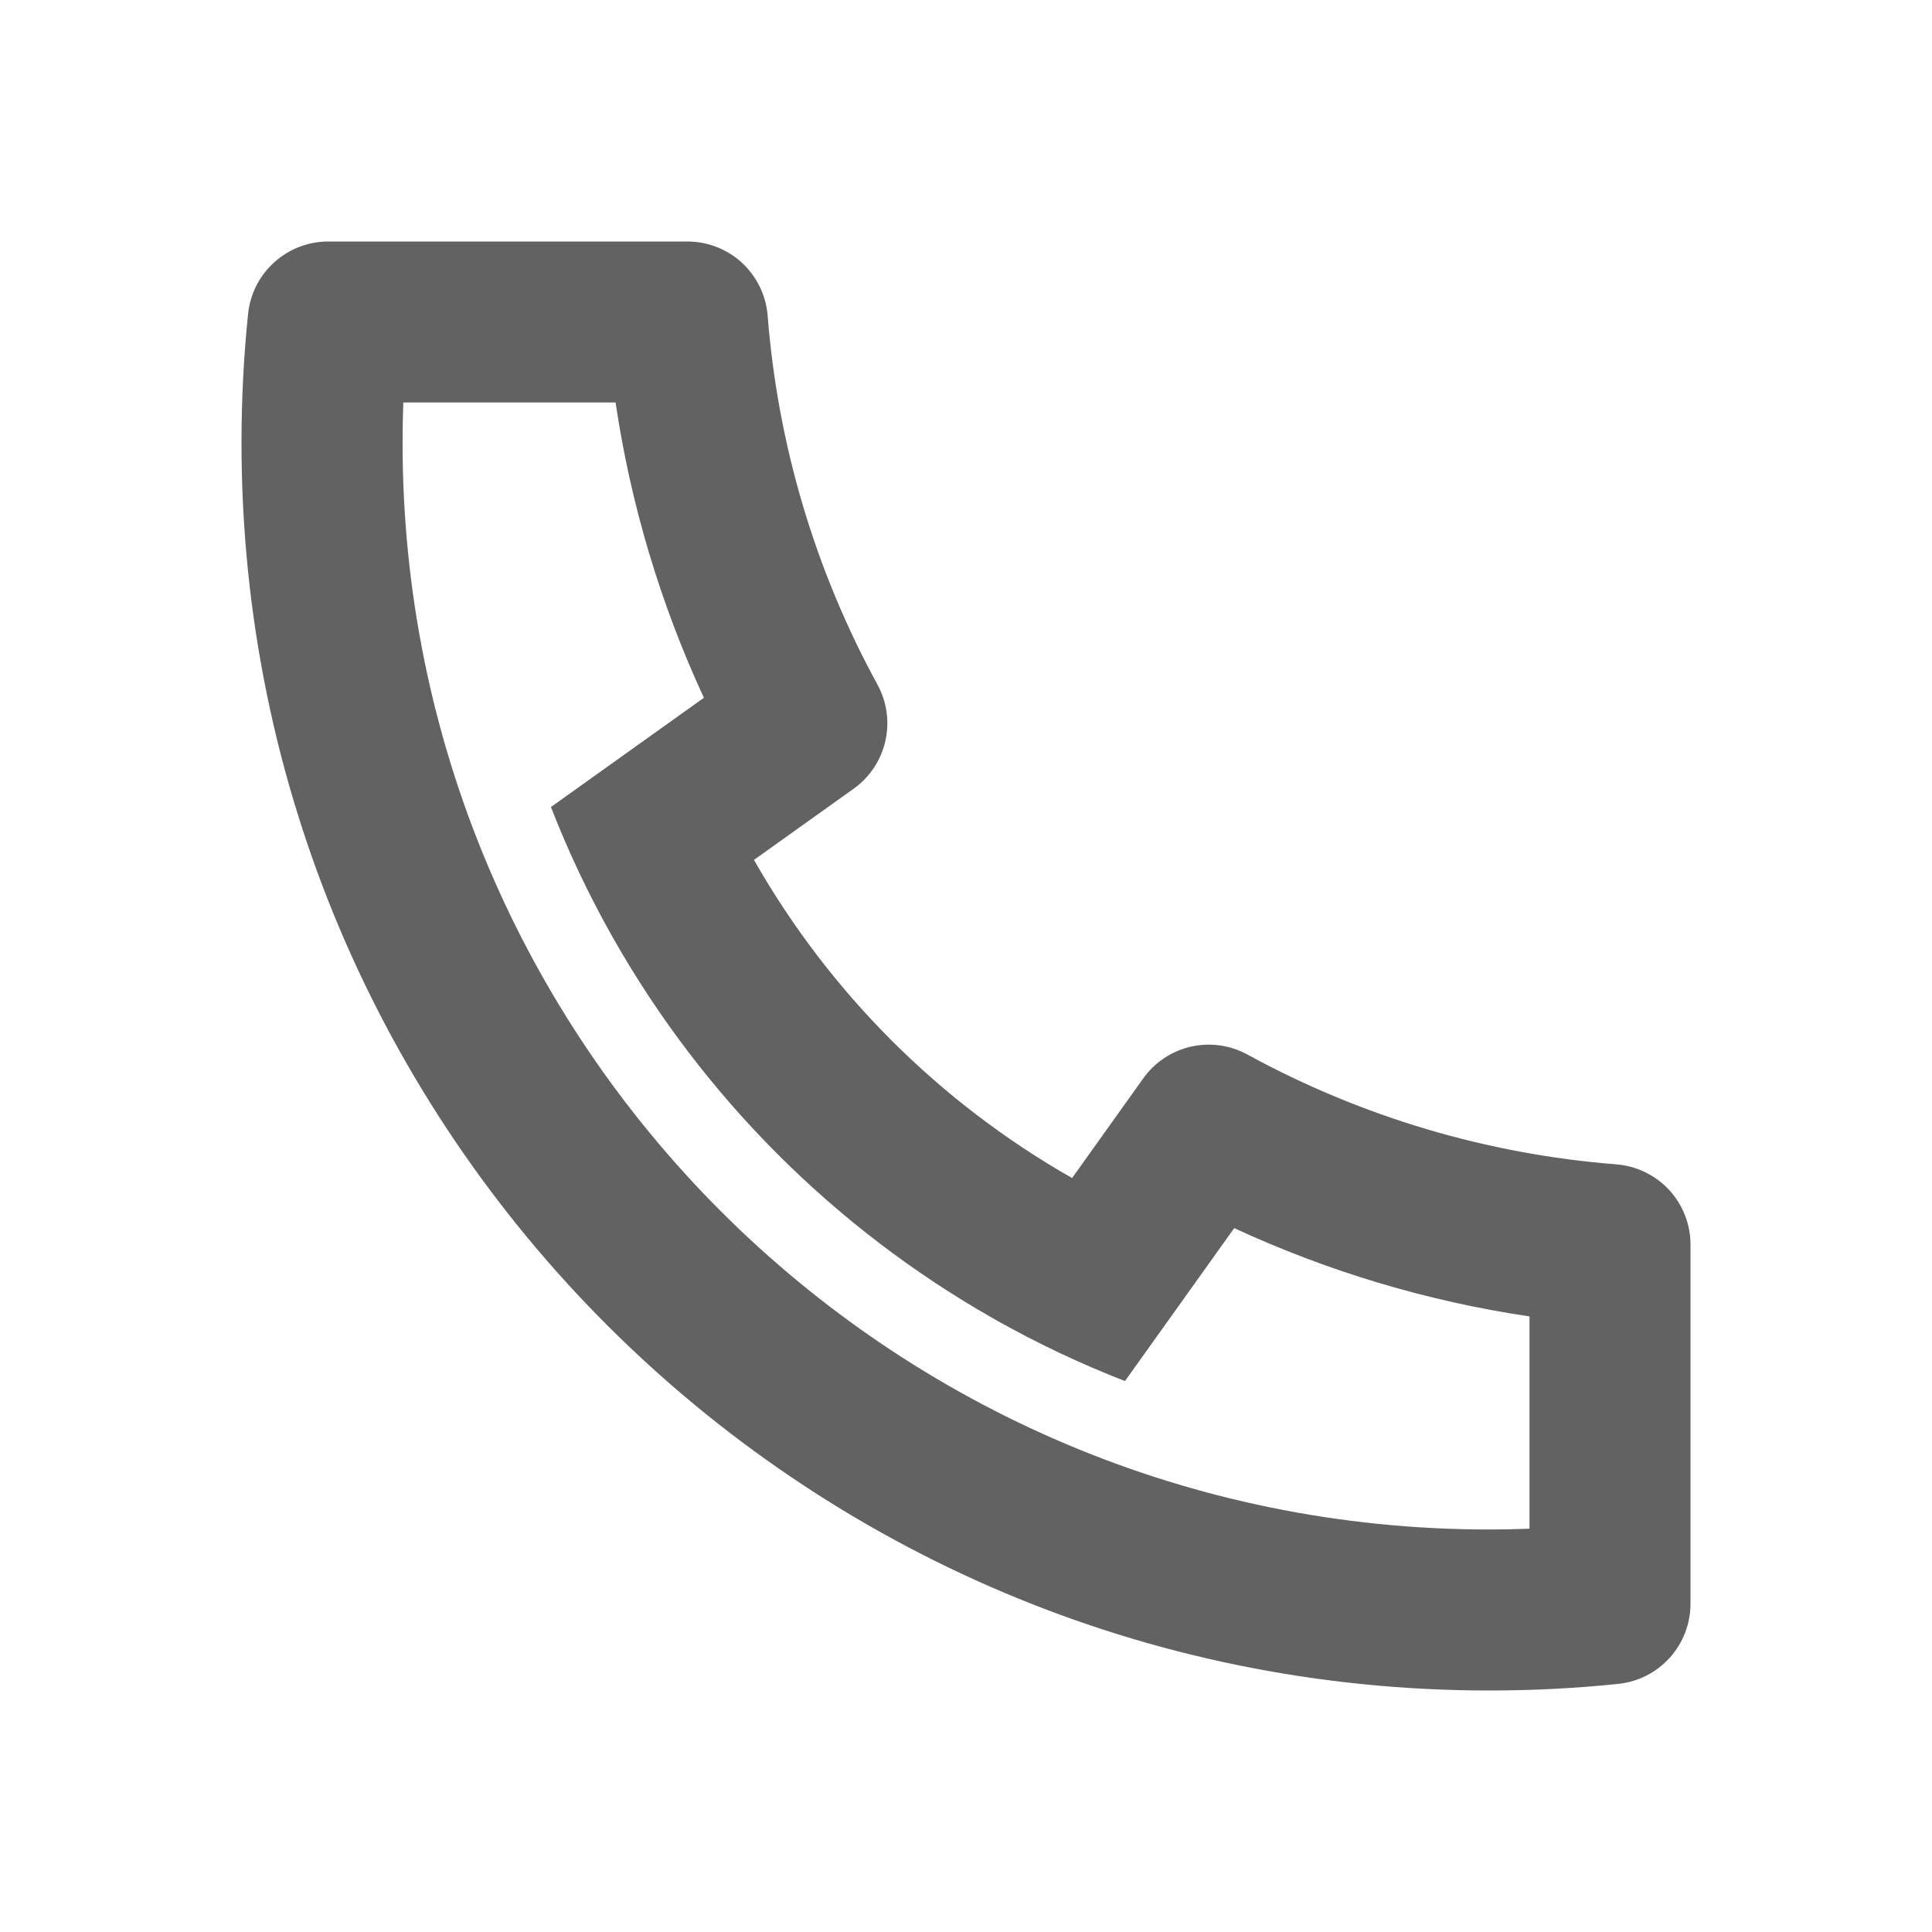
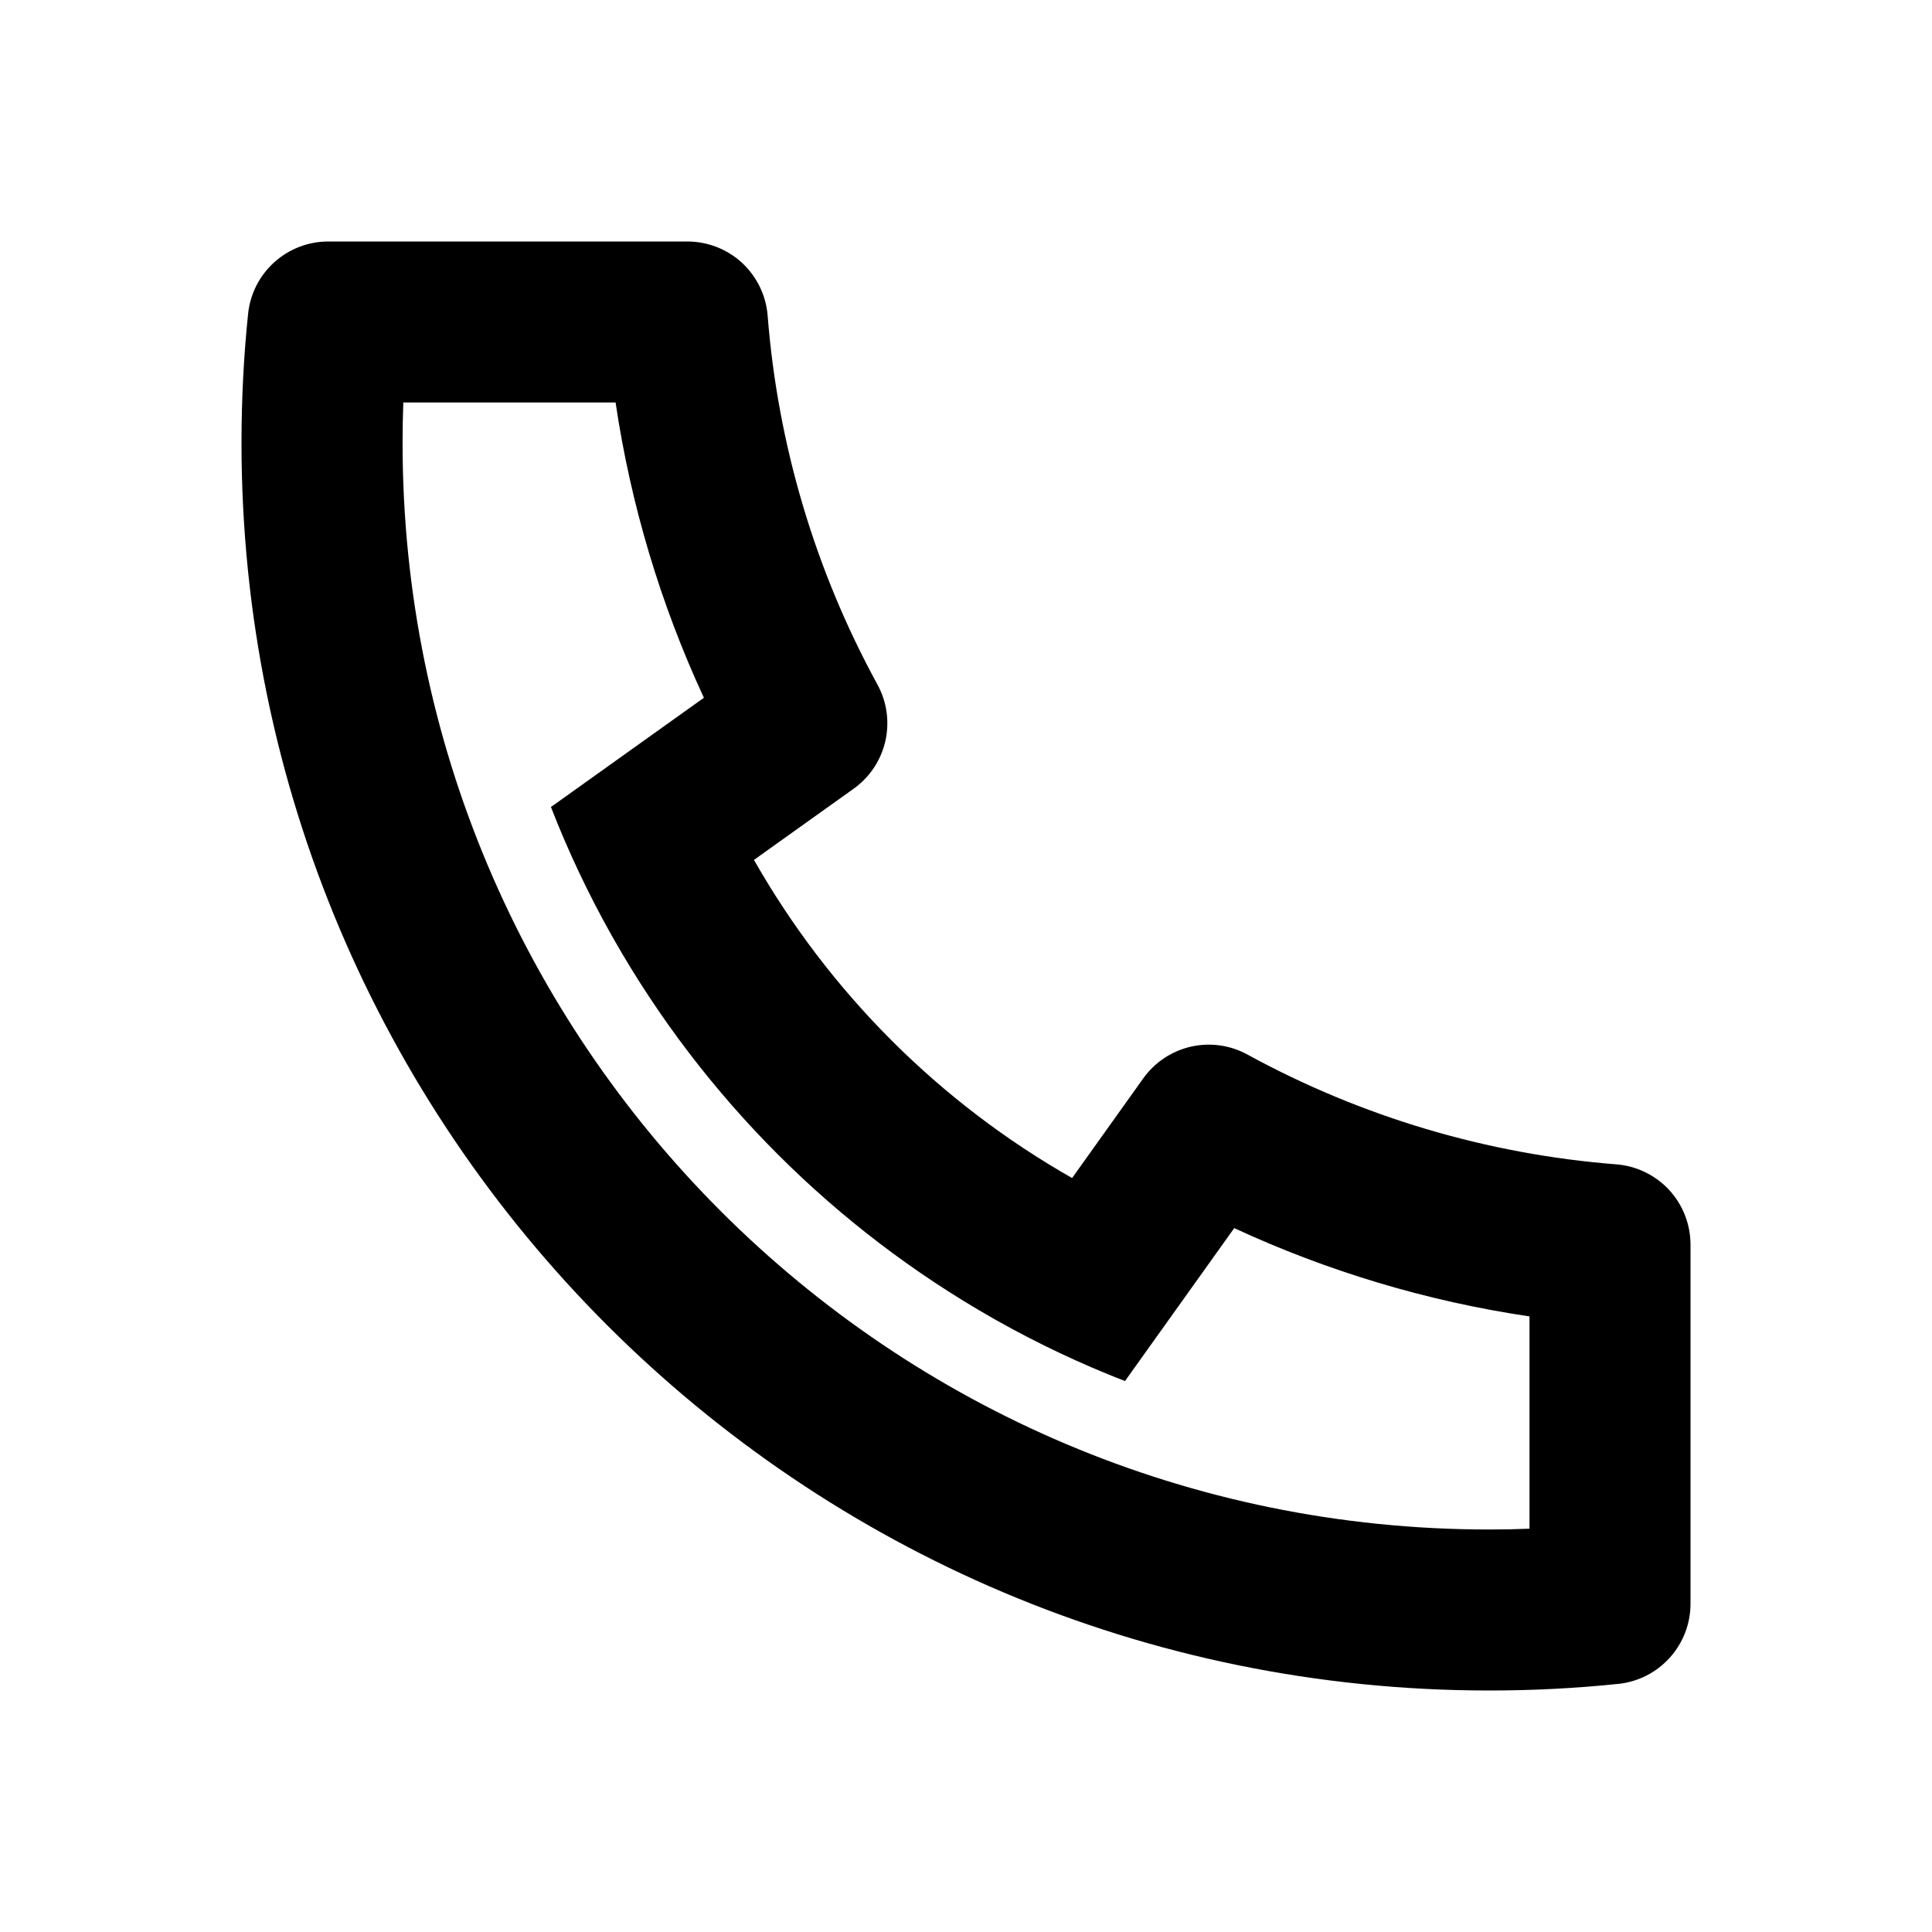
<svg xmlns="http://www.w3.org/2000/svg" viewBox="0 0 24 24">
-   <path d="M9.366 10.682C10.304 12.331 11.669 13.696 13.318 14.634L14.202 13.396C14.344 13.197 14.554 13.057 14.793 13.002C15.031 12.948 15.281 12.982 15.496 13.1C16.91 13.873 18.472 14.338 20.079 14.464C20.33 14.484 20.564 14.598 20.735 14.782C20.905 14.967 21 15.209 21 15.461V19.923C21 20.171 20.908 20.409 20.742 20.593C20.576 20.777 20.348 20.893 20.102 20.918C19.572 20.973 19.038 21 18.5 21C9.94 21 3 14.06 3 5.5C3 4.962 3.027 4.428 3.082 3.898C3.107 3.652 3.223 3.424 3.407 3.258C3.591 3.092 3.829 3 4.077 3H8.539C8.791 3 9.033 3.095 9.218 3.265C9.402 3.436 9.516 3.67 9.536 3.921C9.662 5.528 10.127 7.09 10.9 8.504C11.018 8.719 11.052 8.969 10.998 9.207C10.943 9.446 10.803 9.656 10.604 9.798L9.366 10.682ZM6.844 10.025L8.744 8.668C8.205 7.504 7.835 6.269 7.647 5H5.01C5.004 5.166 5.001 5.333 5.001 5.5C5 12.956 11.044 19 18.5 19C18.667 19 18.834 18.997 19 18.99V16.353C17.731 16.165 16.496 15.795 15.332 15.256L13.975 17.156C13.429 16.944 12.898 16.693 12.387 16.406L12.329 16.373C10.368 15.257 8.743 13.632 7.627 11.671L7.594 11.613C7.307 11.102 7.056 10.571 6.844 10.025Z" fill="#626262" />
+   <path d="M9.366 10.682C10.304 12.331 11.669 13.696 13.318 14.634L14.202 13.396C14.344 13.197 14.554 13.057 14.793 13.002C15.031 12.948 15.281 12.982 15.496 13.1C16.91 13.873 18.472 14.338 20.079 14.464C20.33 14.484 20.564 14.598 20.735 14.782C20.905 14.967 21 15.209 21 15.461V19.923C21 20.171 20.908 20.409 20.742 20.593C20.576 20.777 20.348 20.893 20.102 20.918C19.572 20.973 19.038 21 18.5 21C9.94 21 3 14.06 3 5.5C3 4.962 3.027 4.428 3.082 3.898C3.107 3.652 3.223 3.424 3.407 3.258C3.591 3.092 3.829 3 4.077 3H8.539C8.791 3 9.033 3.095 9.218 3.265C9.402 3.436 9.516 3.67 9.536 3.921C9.662 5.528 10.127 7.09 10.9 8.504C11.018 8.719 11.052 8.969 10.998 9.207C10.943 9.446 10.803 9.656 10.604 9.798L9.366 10.682ZM6.844 10.025L8.744 8.668C8.205 7.504 7.835 6.269 7.647 5H5.01C5.004 5.166 5.001 5.333 5.001 5.5C5 12.956 11.044 19 18.5 19C18.667 19 18.834 18.997 19 18.99V16.353C17.731 16.165 16.496 15.795 15.332 15.256L13.975 17.156C13.429 16.944 12.898 16.693 12.387 16.406L12.329 16.373C10.368 15.257 8.743 13.632 7.627 11.671L7.594 11.613C7.307 11.102 7.056 10.571 6.844 10.025Z" />
</svg>
